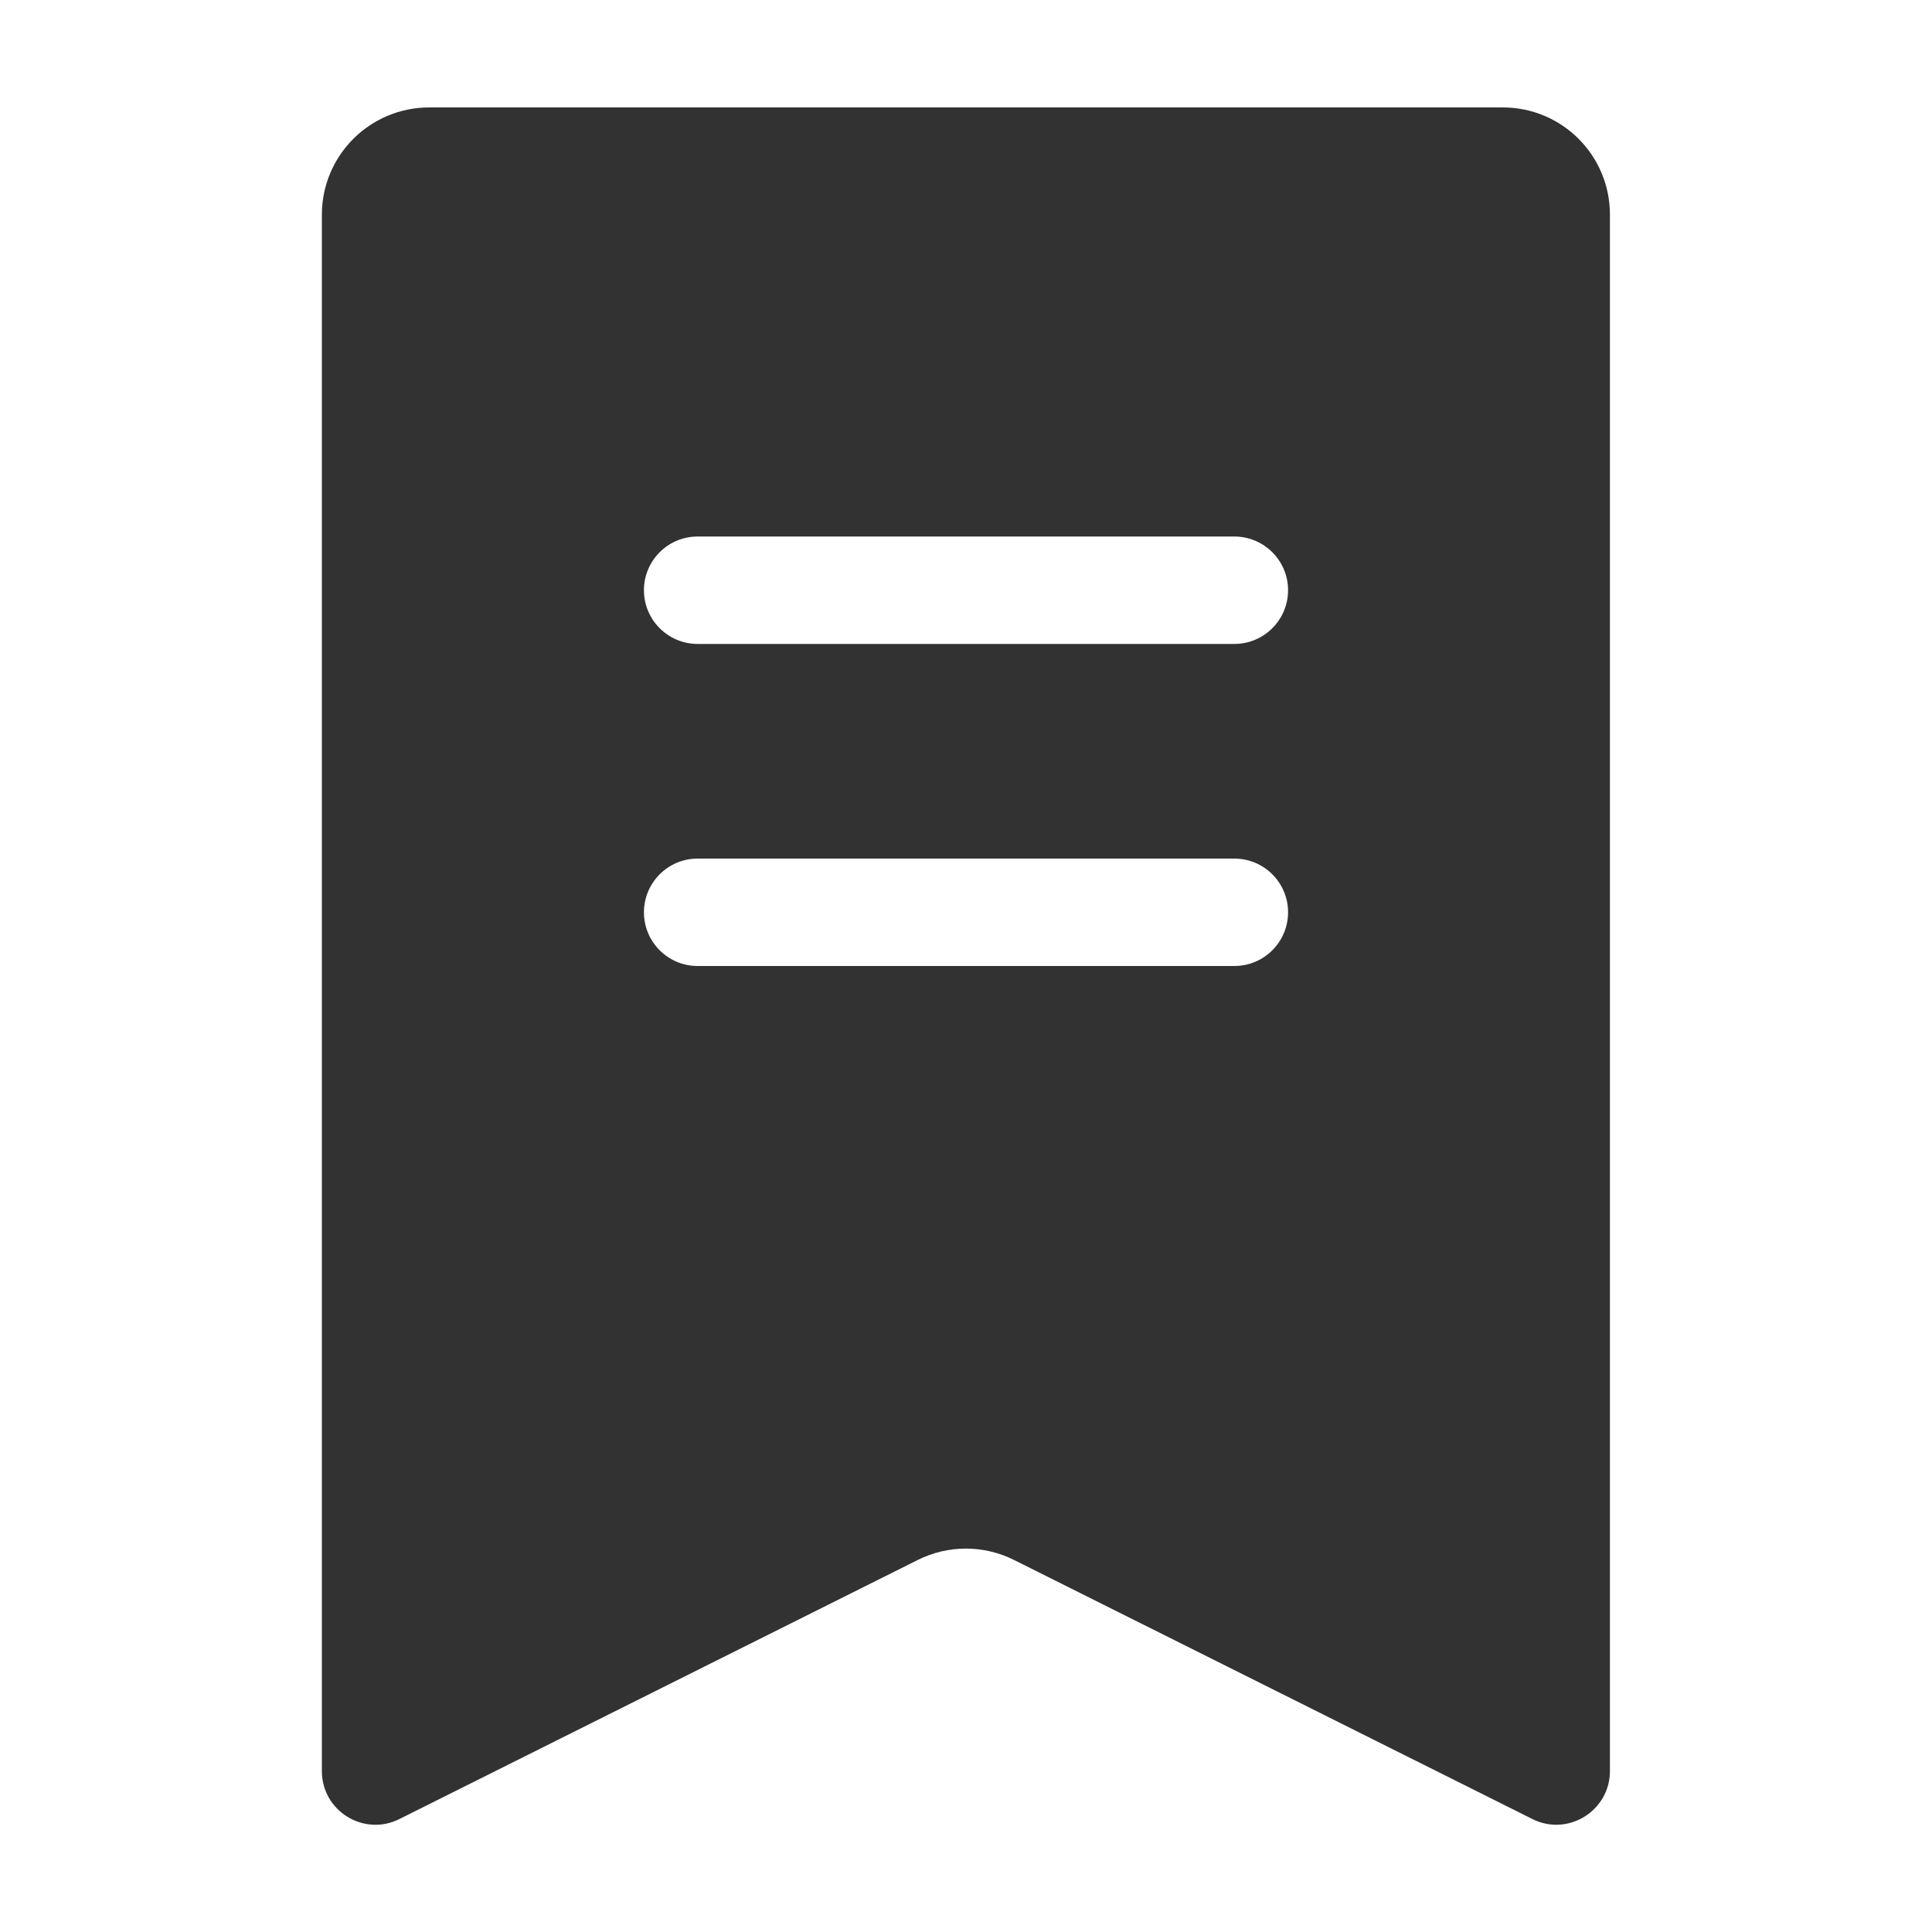
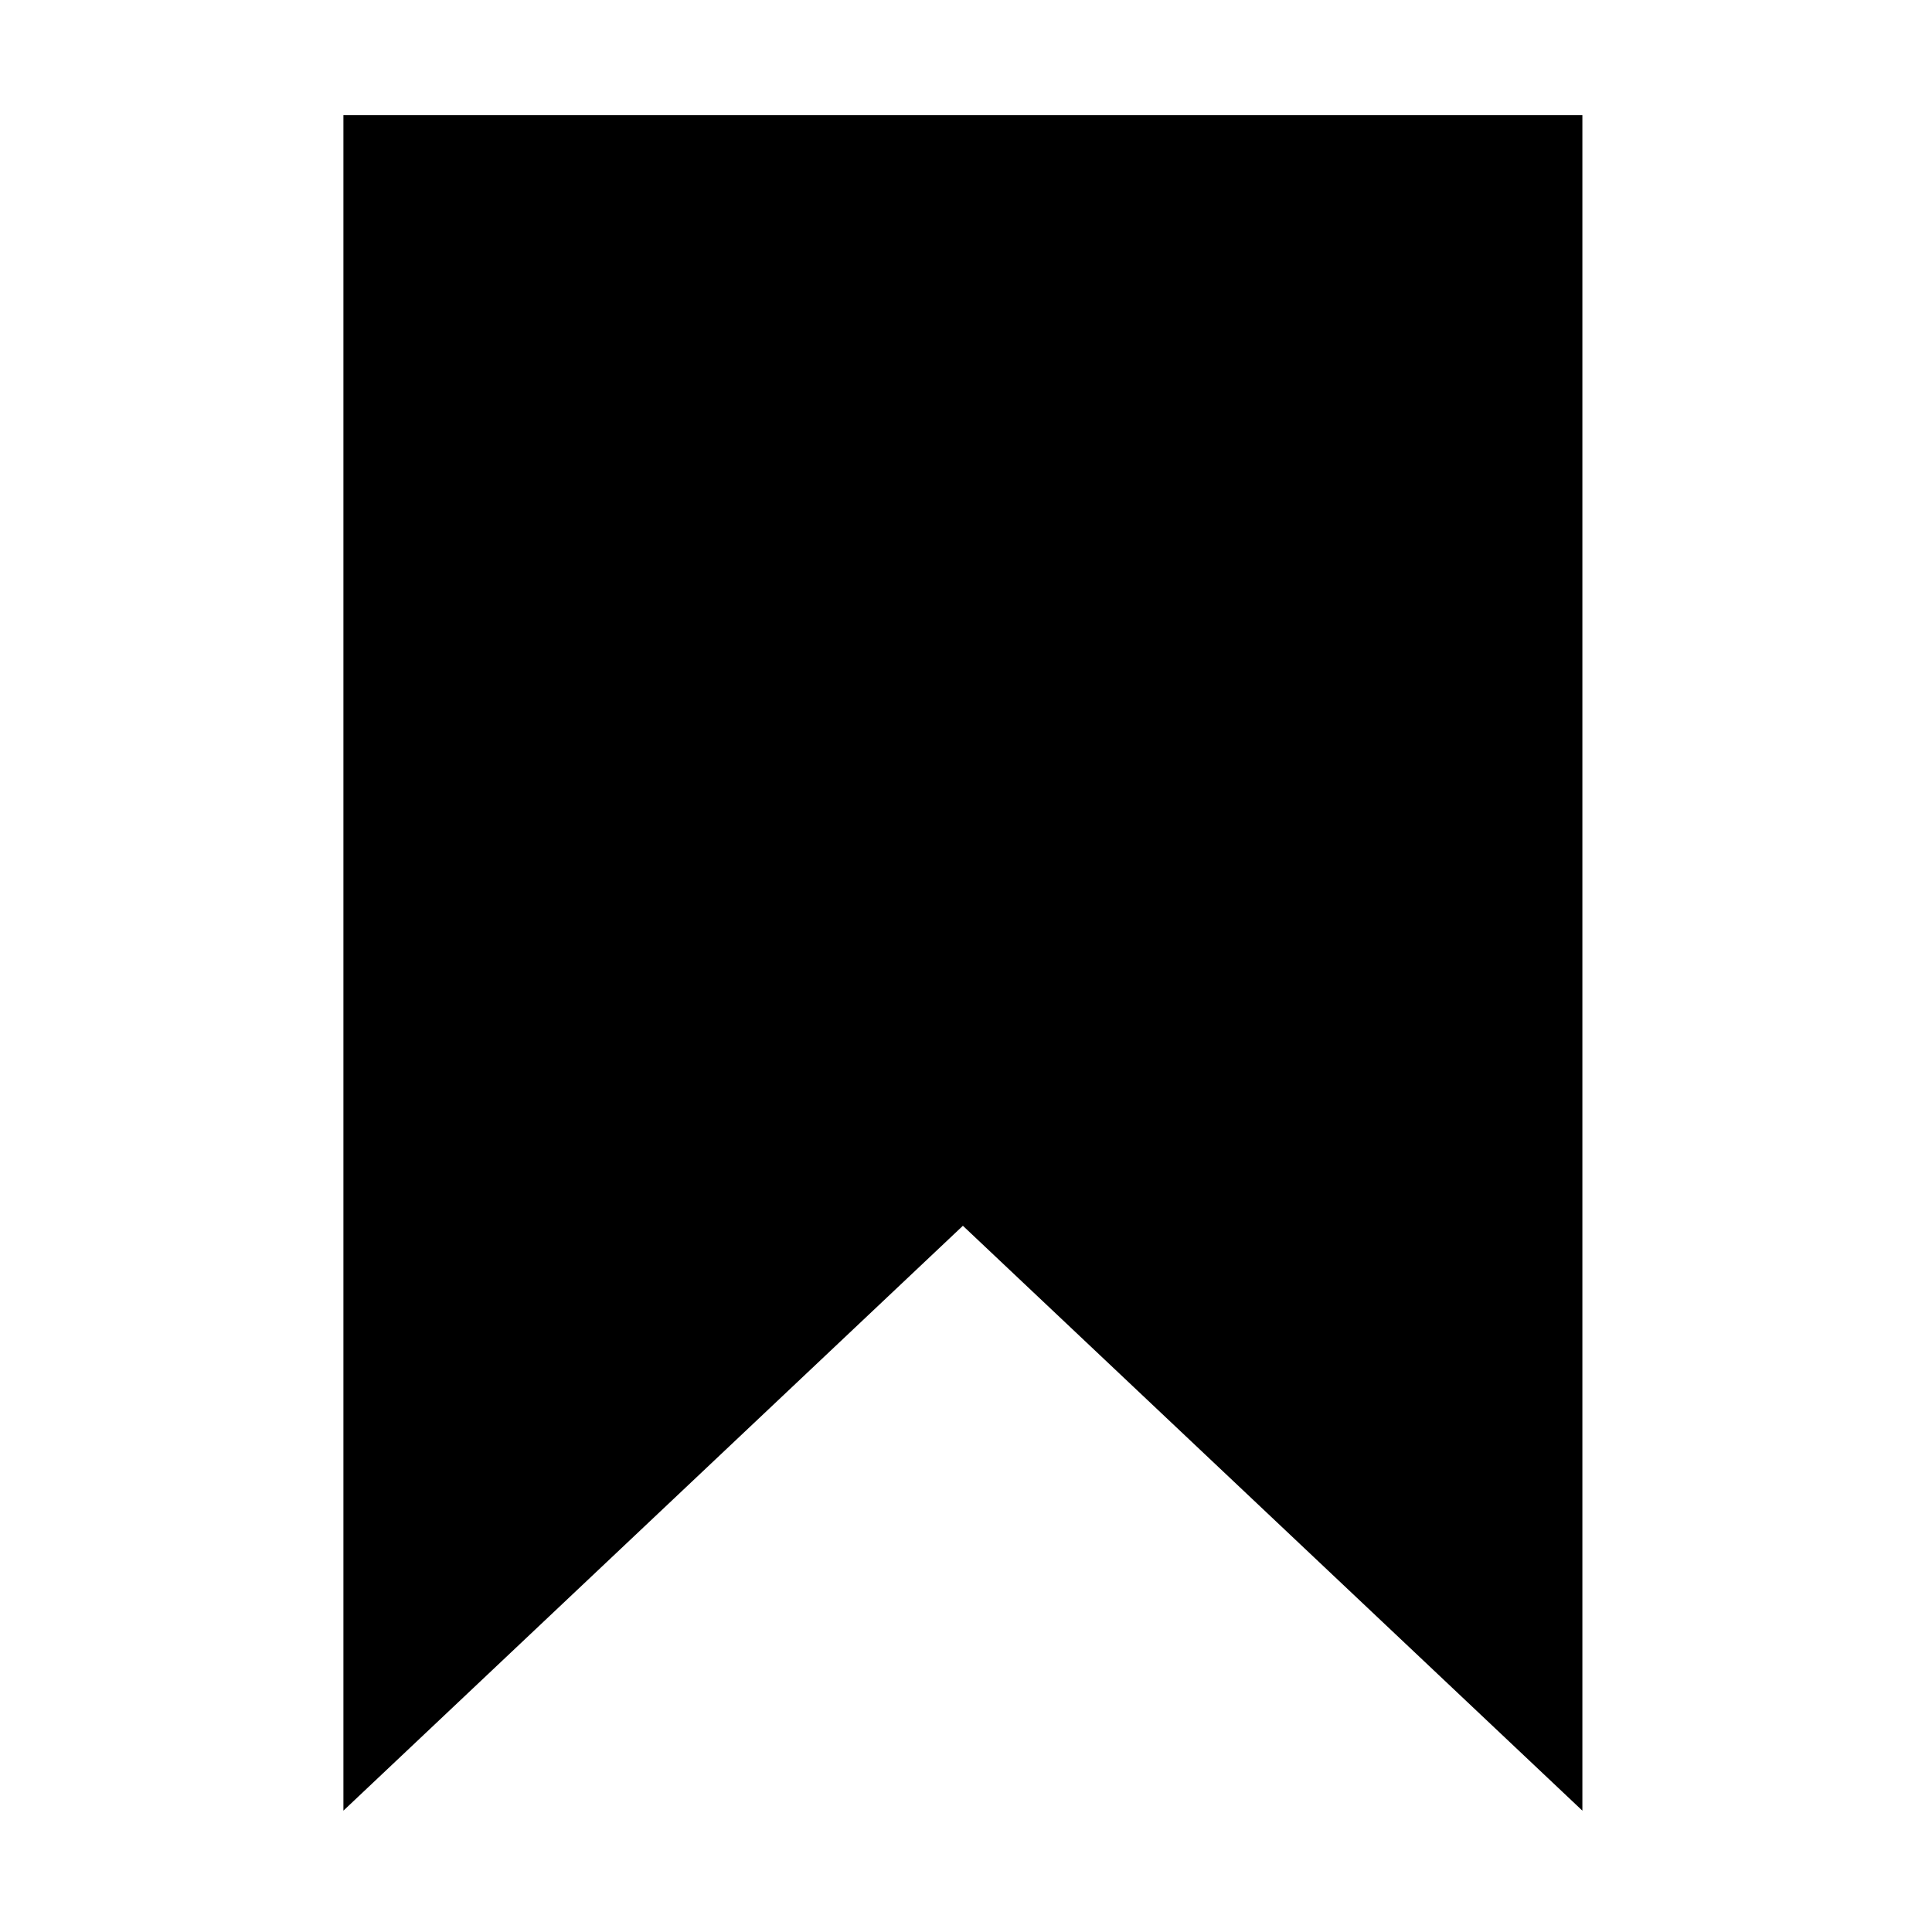
- <svg xmlns="http://www.w3.org/2000/svg" t="1601447158513" class="icon" viewBox="0 0 1024 1024" version="1.1" p-id="3861" width="200" height="200">
+ <svg xmlns="http://www.w3.org/2000/svg" t="1601455508382" class="icon" viewBox="0 0 1024 1024" version="1.1" p-id="1931" width="200" height="200">
  <defs>
    <style type="text/css" />
  </defs>
-   <path d="M654.234 341.299H369.766c-15.667 0-28.467-12.698-28.467-28.467 0-15.667 12.698-28.467 28.467-28.467h284.467c15.667 0 28.467 12.698 28.467 28.467s-12.8 28.467-28.467 28.467m0 170.701H369.766c-15.667 0-28.467-12.698-28.467-28.467 0-15.667 12.698-28.467 28.467-28.467h284.467c15.667 0 28.467 12.698 28.467 28.467S669.901 512 654.234 512M796.467 56.934H227.533c-31.437 0-56.934 25.395-56.934 56.934v824.832c0 21.197 22.323 34.918 41.165 25.395l274.739-137.318c15.974-7.987 34.918-7.987 50.893 0l274.739 137.318c18.842 9.523 41.165-4.301 41.165-25.395V113.766c0-31.437-25.395-56.832-56.832-56.832" fill="#323233" p-id="3862" />
+   <path d="M182.016 61.049l0 898.636 328.334-309.998 328.344 309.998L838.694 61.049 182.016 61.049 182.016 61.049zM182.016 61.049" p-id="1932" />
</svg>
